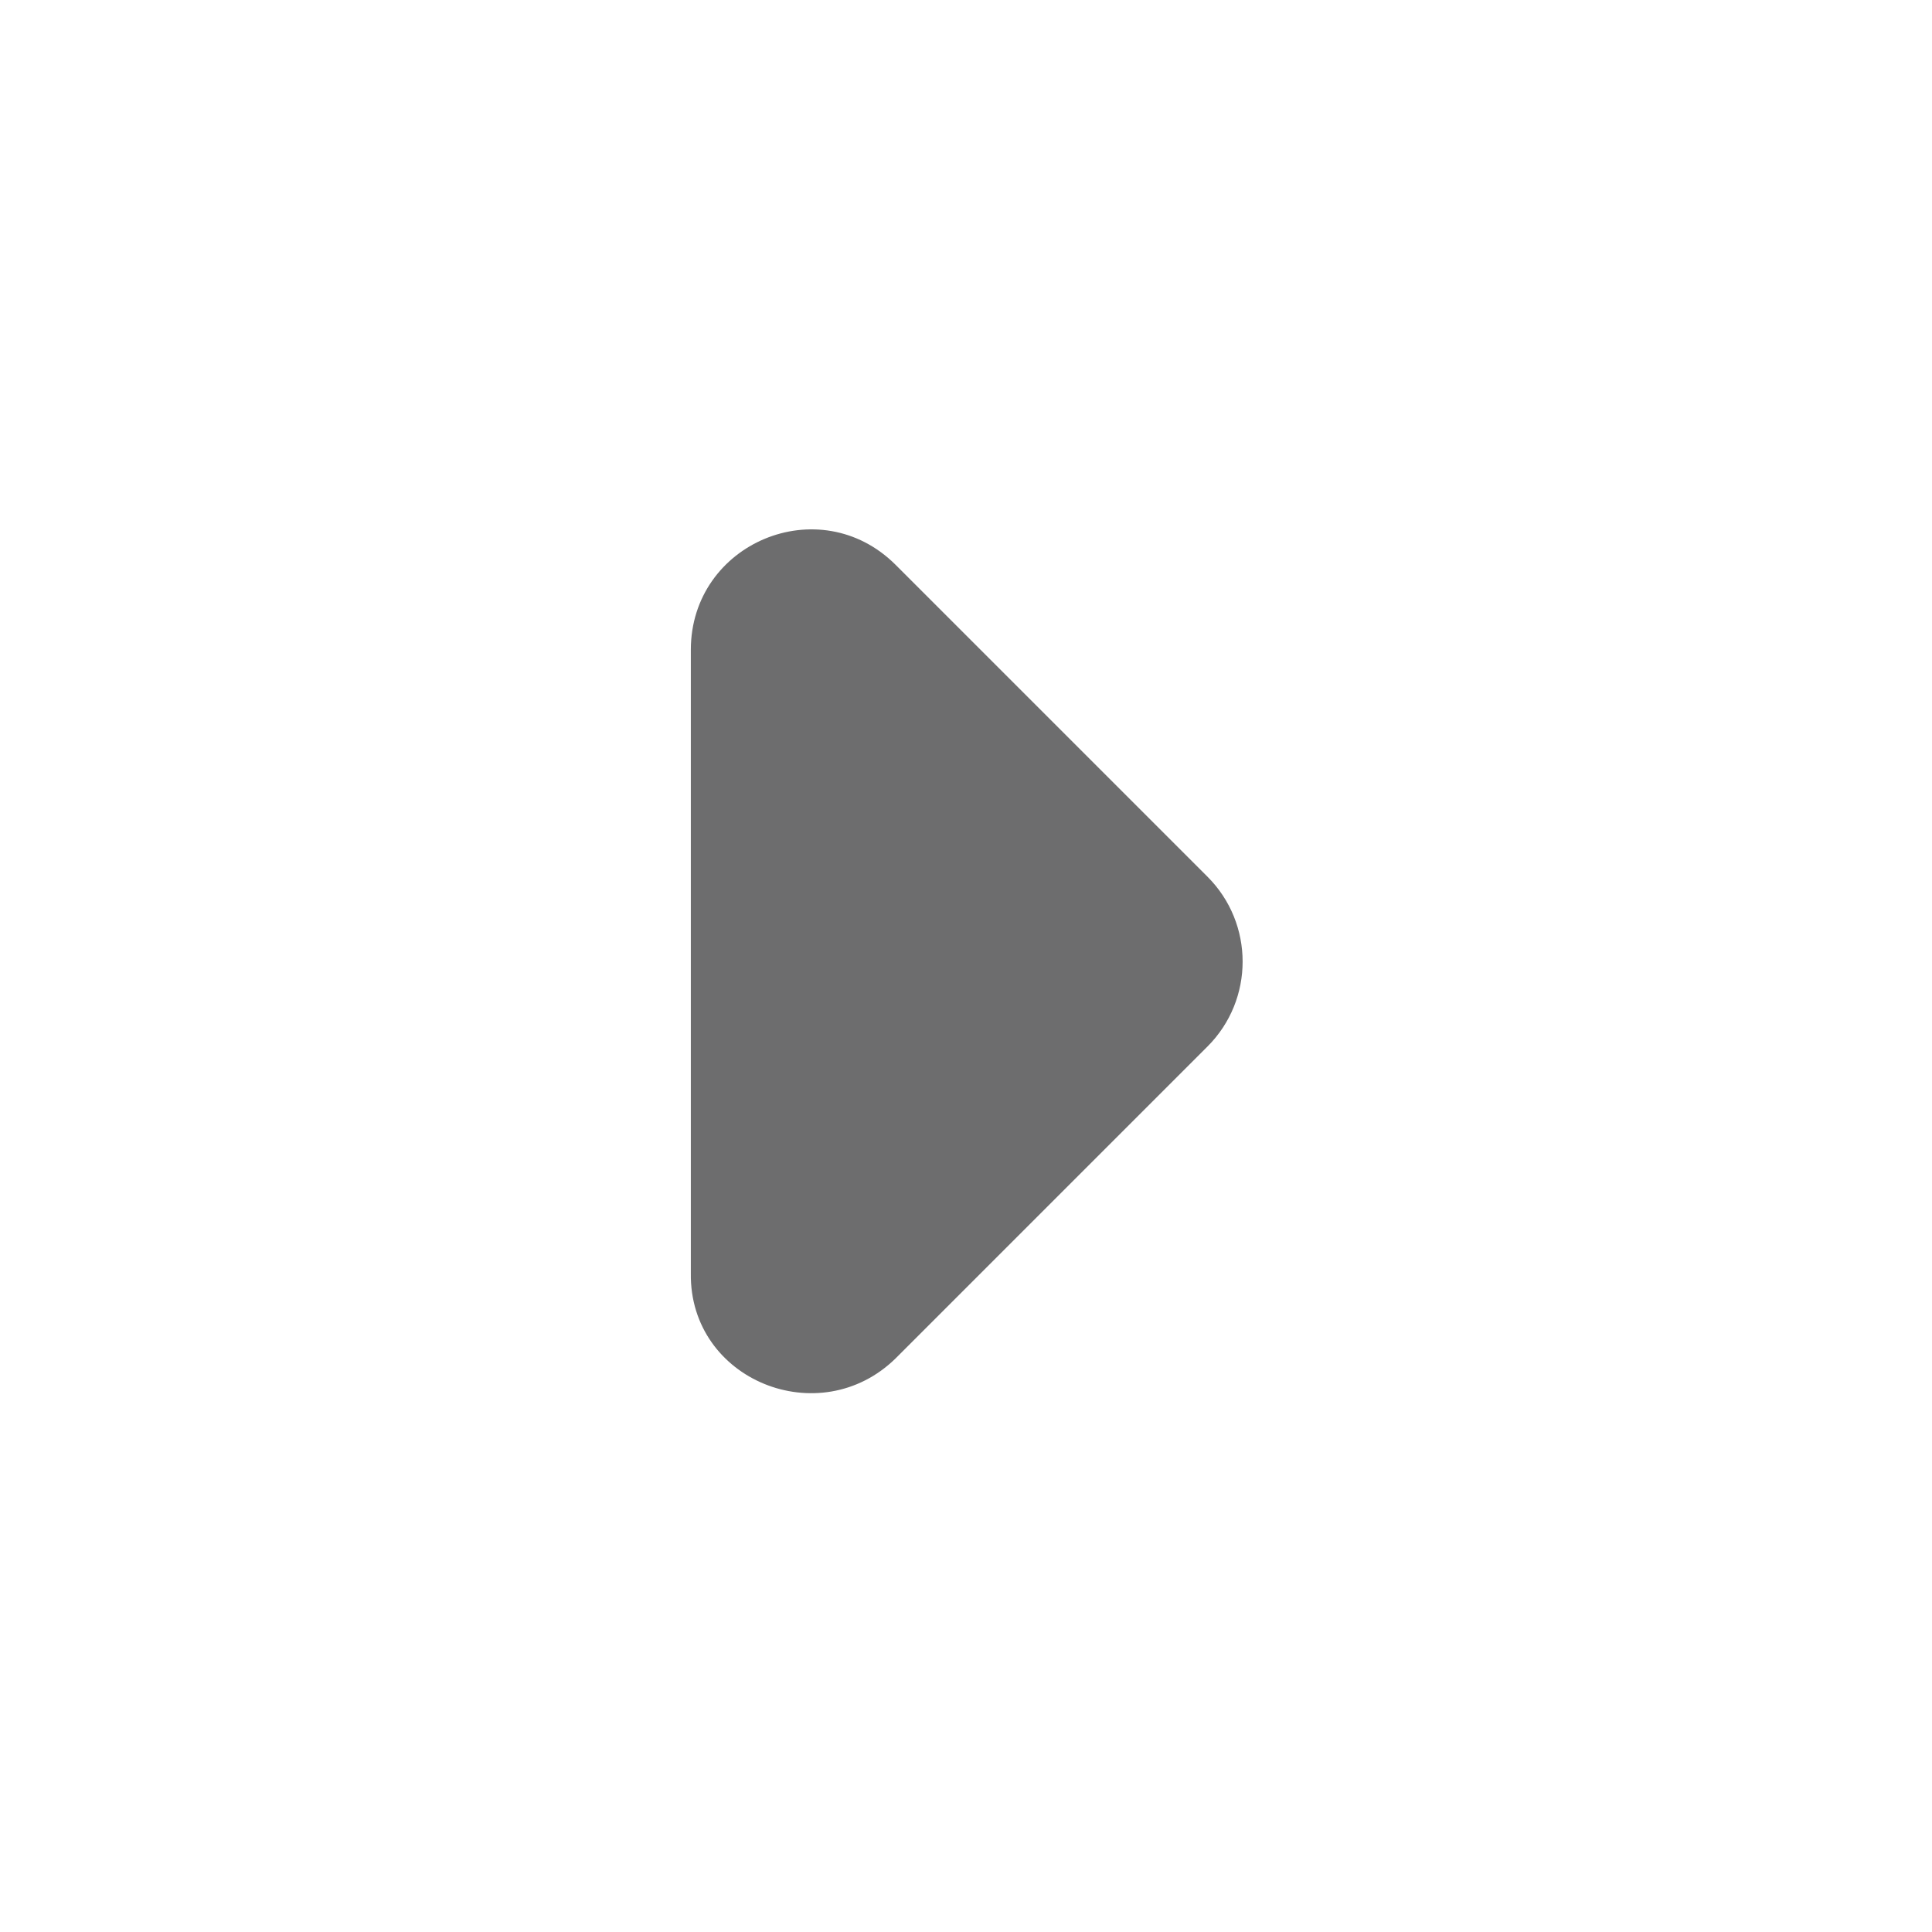
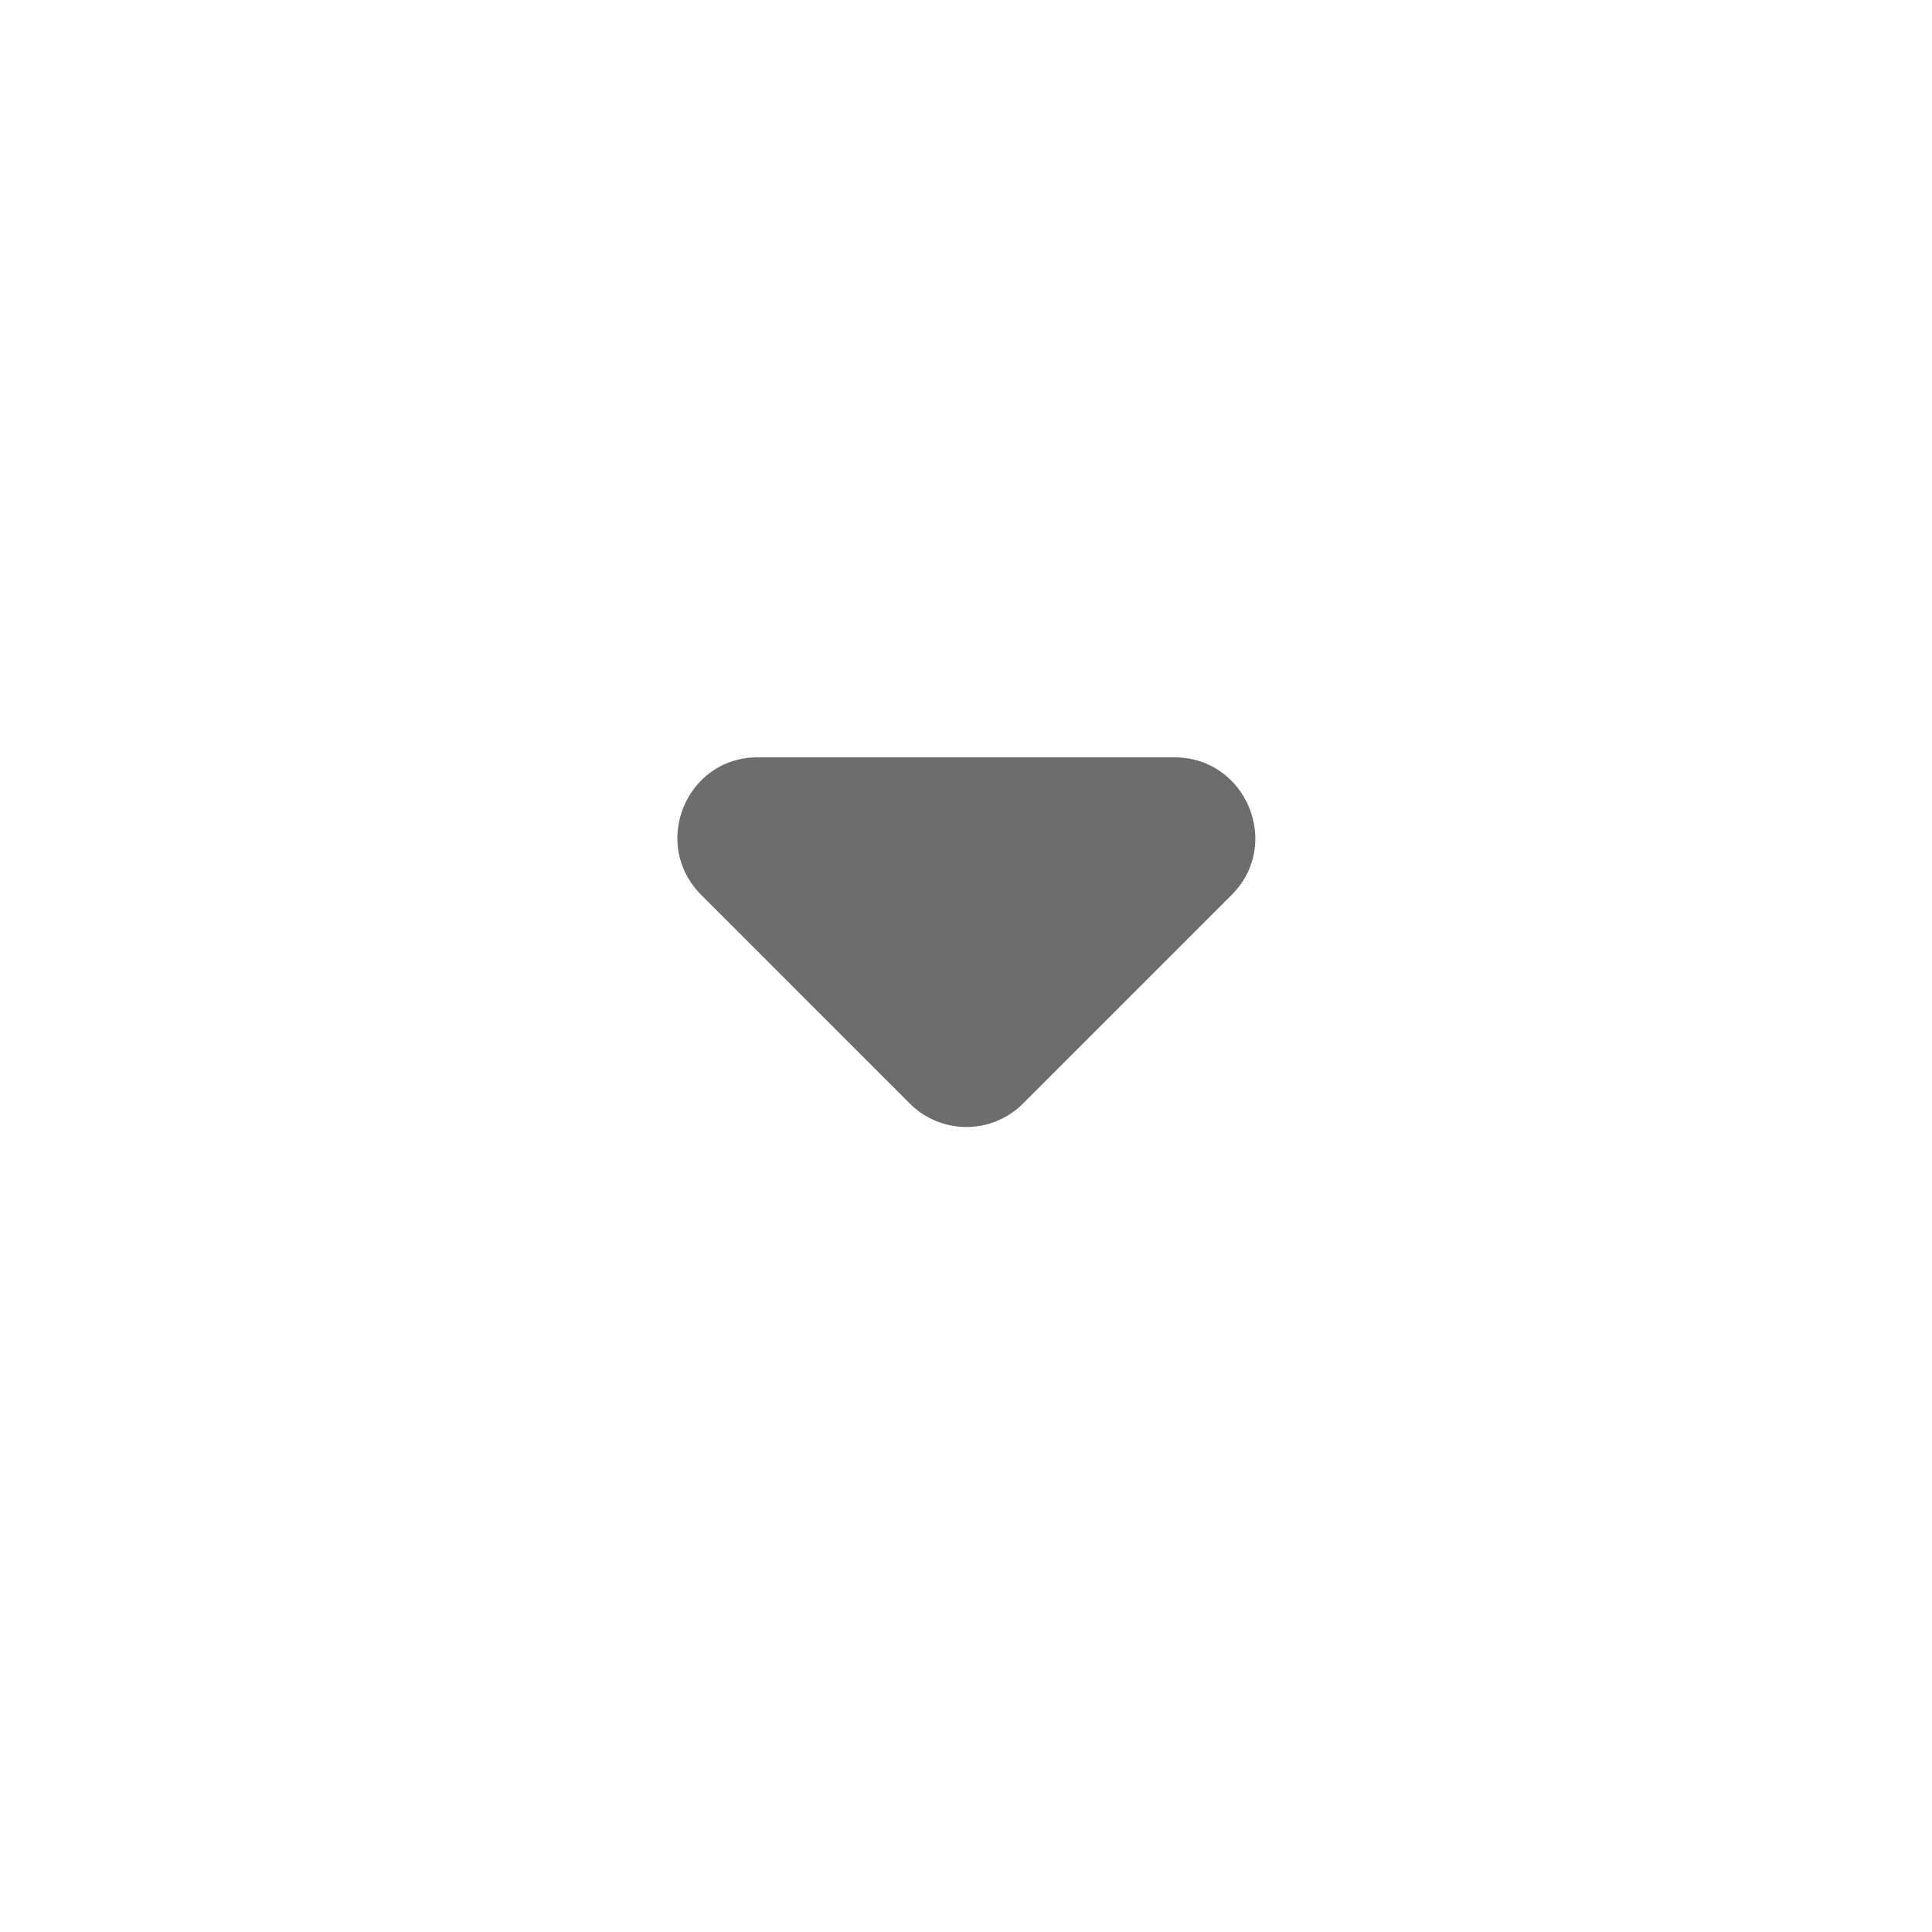
- <svg xmlns="http://www.w3.org/2000/svg" viewBox="0 0 132 132">
-   <path d="M61.2 92.8l21.3-21.3c3.2-3.2 3.2-8.4 0-11.6L61.2 38.6c-5.2-5.2-14-1.5-14 5.8V87c-.1 7.3 8.8 10.9 14 5.8z" fill="#6d6d6e" />
+ <svg xmlns="http://www.w3.org/2000/svg" width="24" height="24" viewBox="0 0 24 24" fill="none">
+   <path d="M8.711 11.117L11.3 13.707C11.691 14.098 12.32 14.098 12.71 13.707L15.3 11.117C15.931 10.488 15.48 9.408 14.591 9.408H9.411C8.521 9.408 8.081 10.488 8.711 11.117Z" fill="#6D6D6E" />
</svg>
